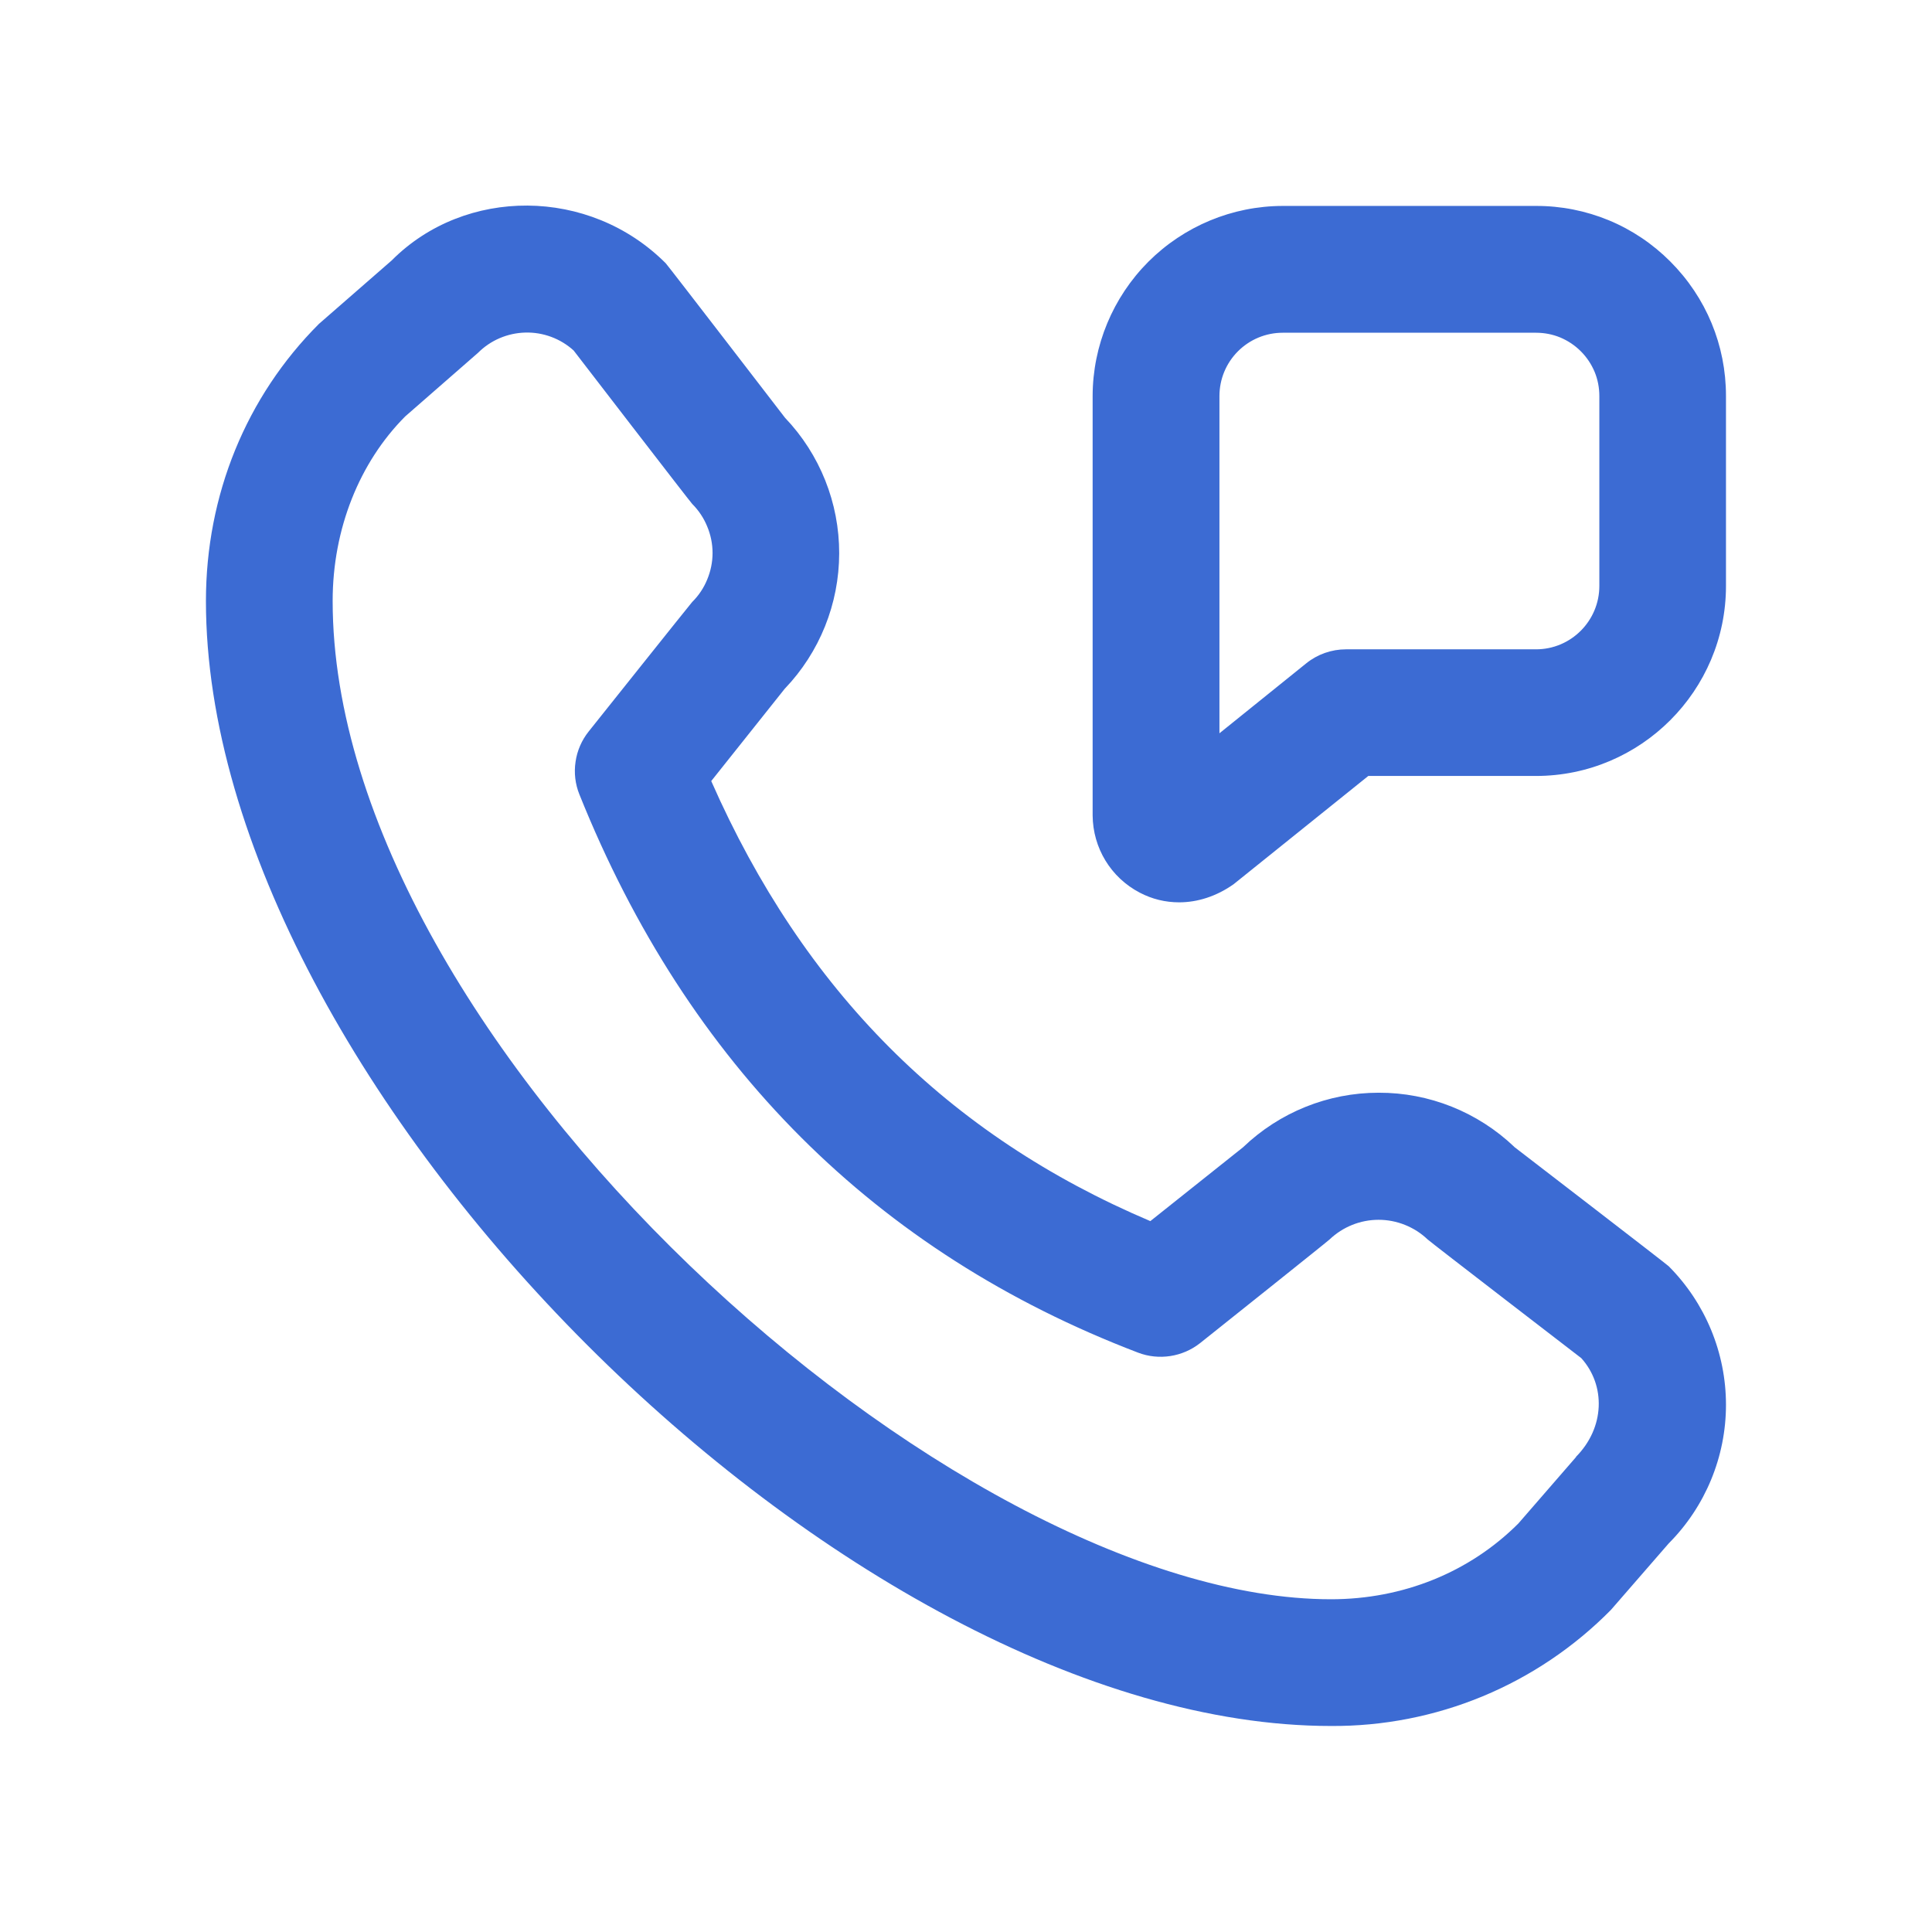
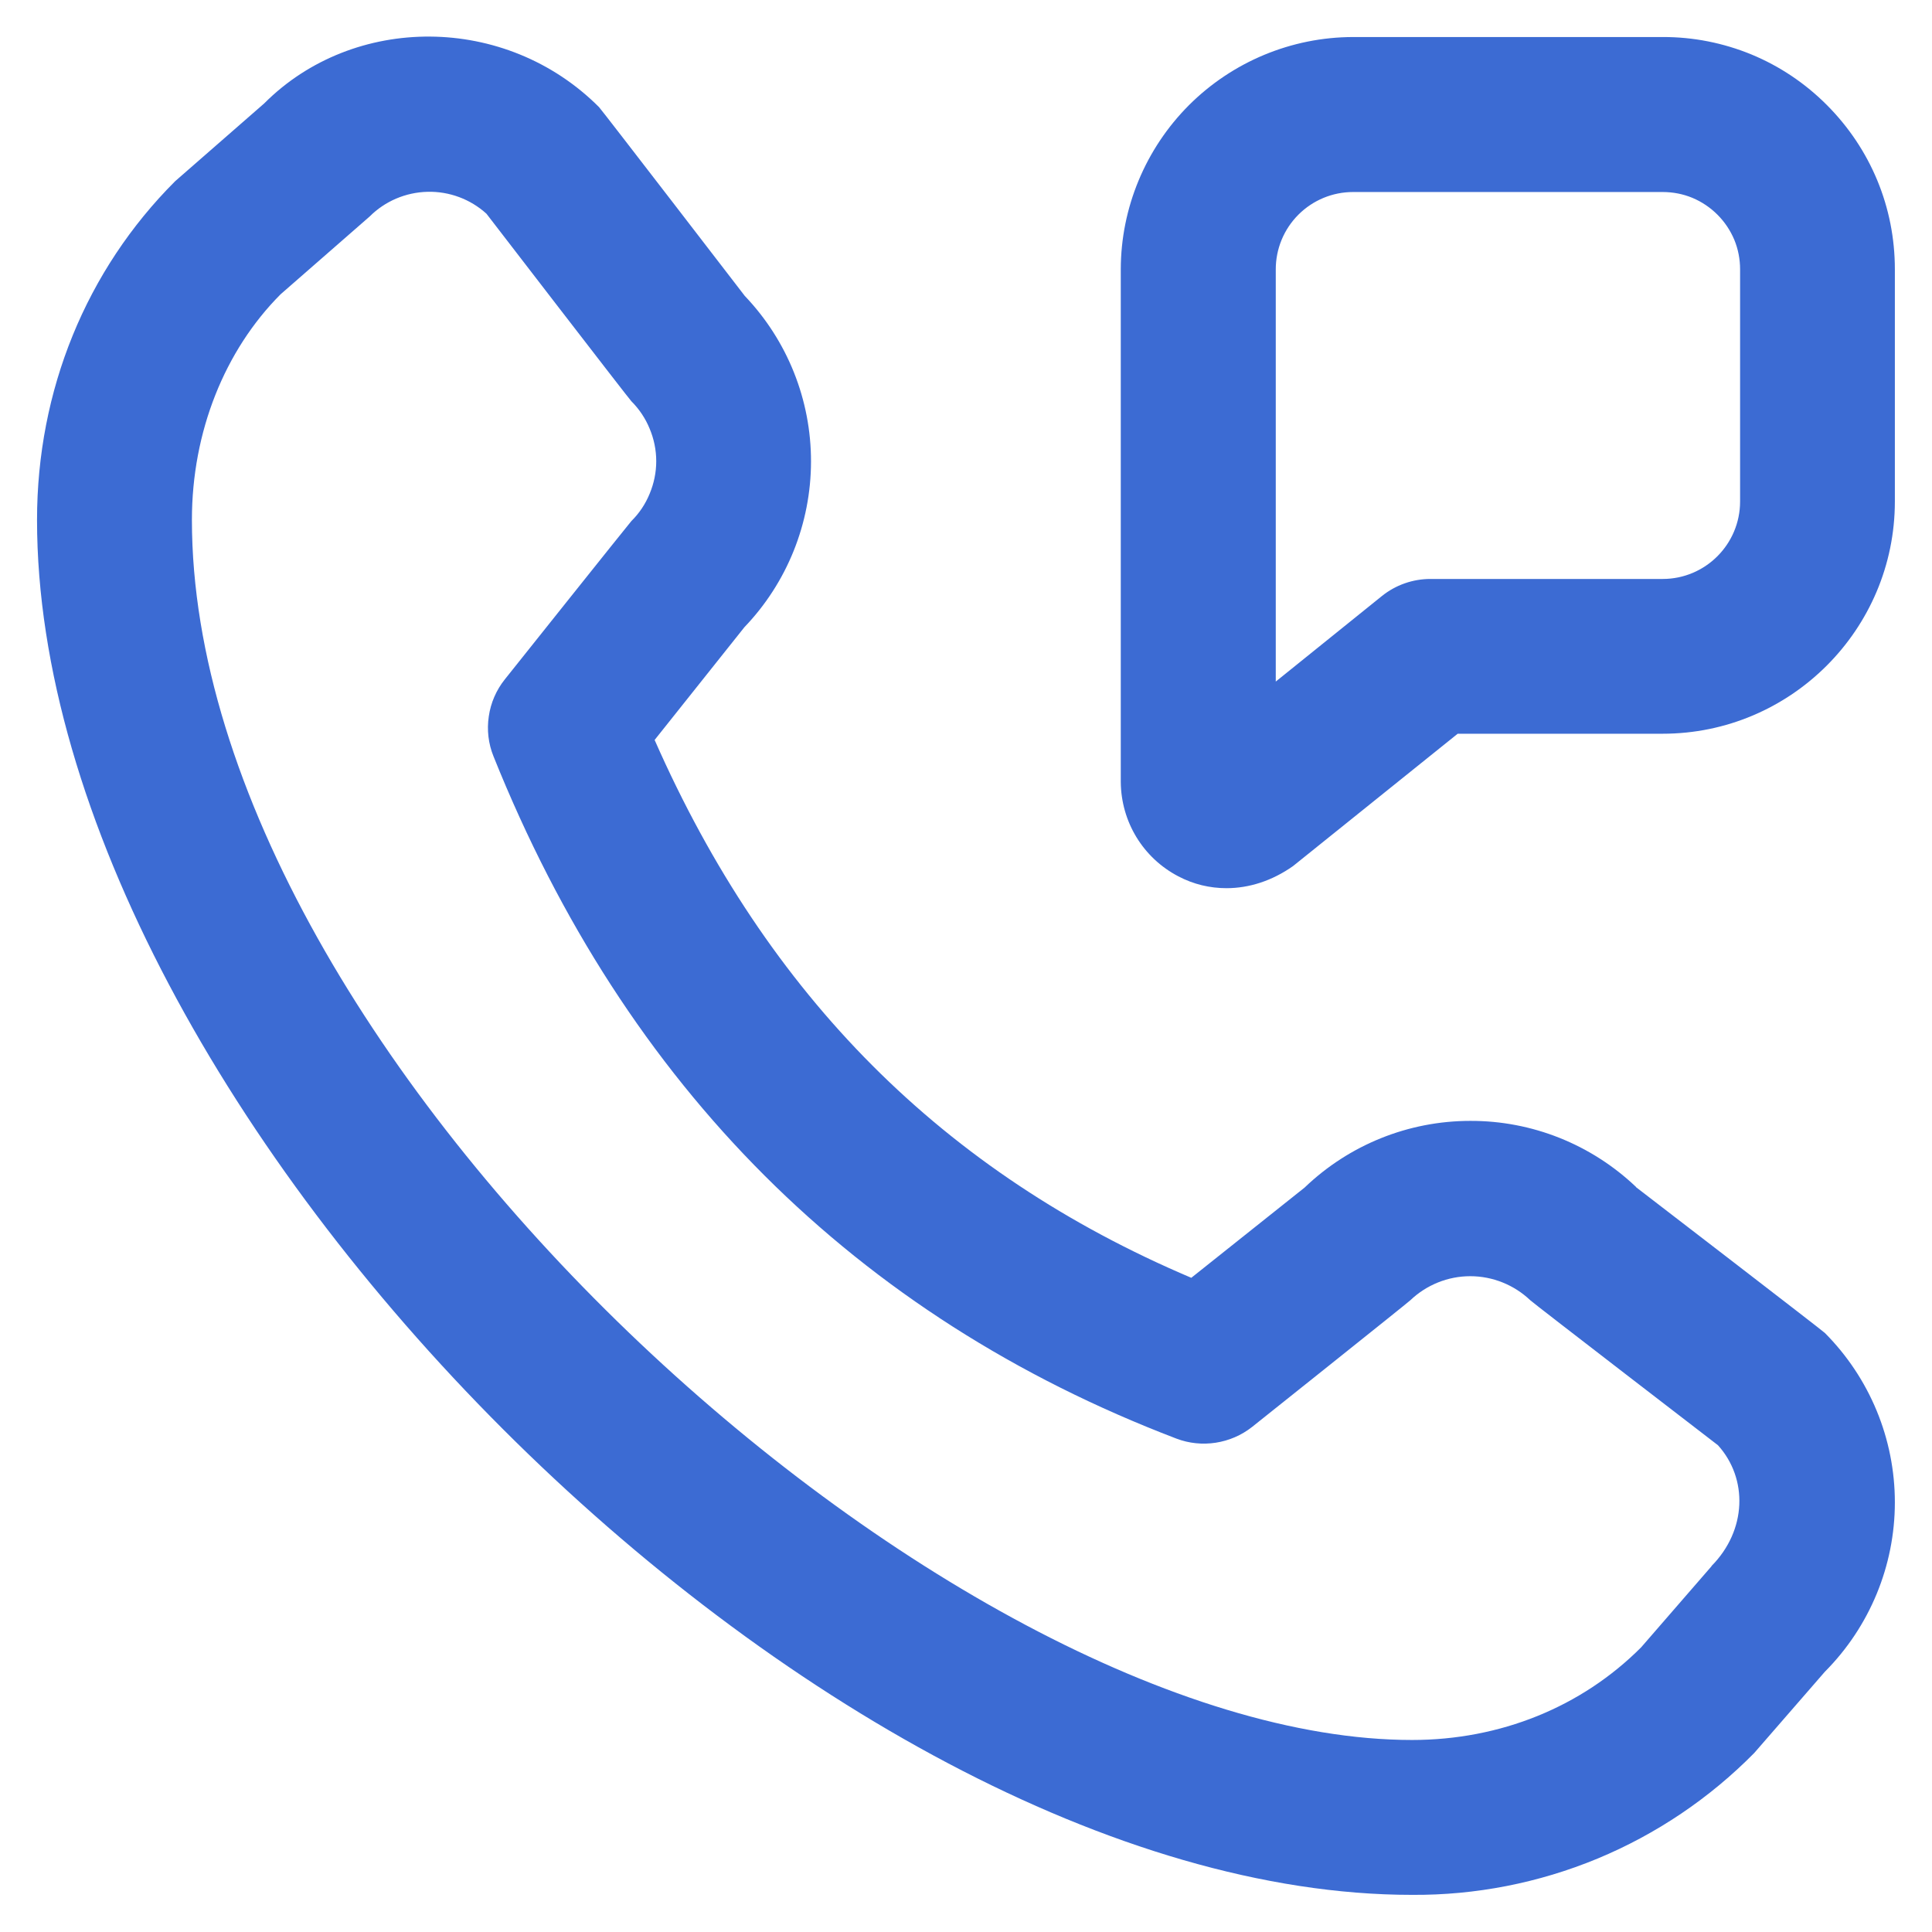
- <svg xmlns="http://www.w3.org/2000/svg" width="22" height="22" viewBox="0 0 22 22" fill="none">
-   <path d="M17.243 13.059C16.826 12.662 16.273 12.441 15.698 12.443C15.122 12.443 14.57 12.666 14.155 13.064L13.099 13.905C10.792 12.926 9.151 11.281 8.099 8.894L8.935 7.844C9.333 7.429 9.555 6.876 9.556 6.301C9.557 5.726 9.336 5.173 8.939 4.757C8.939 4.757 7.604 3.021 7.581 2.998C6.712 2.127 5.294 2.128 4.461 2.965L3.632 3.688C2.803 4.517 2.345 5.637 2.345 6.844C2.345 12.351 9.648 19.654 15.156 19.654C15.748 19.658 16.336 19.543 16.884 19.316C17.431 19.089 17.928 18.754 18.344 18.332L19.002 17.575C19.419 17.156 19.654 16.588 19.654 15.997C19.654 15.405 19.419 14.838 19.002 14.419C18.98 14.396 17.244 13.061 17.244 13.061L17.243 13.059ZM17.948 16.59L17.29 17.348C16.734 17.904 15.976 18.211 15.156 18.211C10.836 18.211 3.788 11.861 3.788 6.843C3.788 6.022 4.094 5.264 4.614 4.742L5.444 4.017C5.587 3.874 5.78 3.792 5.983 3.787C6.185 3.782 6.382 3.855 6.532 3.991C6.532 3.991 7.86 5.717 7.882 5.738C7.956 5.812 8.014 5.899 8.053 5.995C8.093 6.09 8.114 6.193 8.114 6.297C8.114 6.401 8.093 6.503 8.053 6.599C8.014 6.695 7.956 6.782 7.882 6.855C7.863 6.875 6.703 8.33 6.703 8.33C6.624 8.429 6.572 8.548 6.554 8.674C6.535 8.8 6.55 8.929 6.598 9.047C7.833 12.125 9.974 14.263 12.96 15.403C13.196 15.493 13.466 15.452 13.666 15.294C13.666 15.294 15.121 14.134 15.14 14.114C15.29 13.971 15.49 13.89 15.698 13.89C15.906 13.89 16.107 13.971 16.257 14.114C16.279 14.137 18.006 15.465 18.006 15.465C18.286 15.775 18.276 16.257 17.945 16.59H17.948ZM19.021 2.979C18.82 2.777 18.582 2.617 18.319 2.508C18.057 2.4 17.775 2.344 17.491 2.345H14.606C14.032 2.346 13.483 2.575 13.077 2.98C12.672 3.386 12.443 3.936 12.442 4.509V9.285C12.445 9.656 12.649 9.993 12.979 10.165C13.12 10.239 13.272 10.275 13.427 10.275C13.635 10.275 13.85 10.208 14.047 10.069L15.581 8.836H17.49C18.683 8.836 19.654 7.865 19.654 6.672V4.509C19.654 3.93 19.428 3.387 19.02 2.978L19.021 2.979ZM18.212 6.672C18.212 7.07 17.889 7.394 17.491 7.394H15.327C15.163 7.394 15.003 7.45 14.875 7.553L13.886 8.35V4.51C13.886 4.319 13.961 4.136 14.097 4C14.232 3.865 14.415 3.789 14.606 3.789H17.491C17.586 3.789 17.68 3.807 17.767 3.843C17.855 3.88 17.934 3.933 18.001 4C18.068 4.067 18.121 4.146 18.158 4.234C18.194 4.321 18.212 4.415 18.212 4.51V6.674V6.672Z" fill="#3C6BD3" />
+ <svg xmlns="http://www.w3.org/2000/svg" width="20" height="20" viewBox="0 0 18 18" fill="none">
+   <path d="M15.243 11.059C14.826 10.662 14.273 10.441 13.698 10.443C13.122 10.443 12.57 10.666 12.155 11.064L11.099 11.905C8.792 10.926 7.151 9.281 6.099 6.894L6.935 5.844C7.333 5.429 7.555 4.876 7.556 4.301C7.557 3.726 7.336 3.173 6.939 2.757C6.939 2.757 5.604 1.021 5.581 0.998C4.712 0.127 3.294 0.128 2.461 0.964L1.632 1.688C0.803 2.517 0.345 3.637 0.345 4.844C0.345 10.351 7.648 17.654 13.156 17.654C13.748 17.658 14.336 17.543 14.884 17.316C15.431 17.089 15.928 16.754 16.344 16.332L17.002 15.575C17.419 15.156 17.654 14.588 17.654 13.997C17.654 13.405 17.419 12.838 17.002 12.419C16.98 12.396 15.243 11.061 15.243 11.061L15.243 11.059ZM15.947 14.591L15.29 15.348C14.734 15.905 13.976 16.211 13.156 16.211C8.836 16.211 1.788 9.861 1.788 4.843C1.788 4.022 2.094 3.264 2.614 2.742L3.444 2.017C3.587 1.874 3.78 1.792 3.983 1.787C4.185 1.782 4.382 1.855 4.532 1.991C4.532 1.991 5.86 3.717 5.882 3.738C5.956 3.812 6.014 3.899 6.053 3.995C6.093 4.09 6.114 4.193 6.114 4.297C6.114 4.401 6.093 4.503 6.053 4.599C6.014 4.695 5.956 4.782 5.882 4.855C5.863 4.875 4.703 6.33 4.703 6.33C4.624 6.429 4.572 6.548 4.554 6.674C4.535 6.8 4.55 6.929 4.598 7.047C5.833 10.125 7.974 12.263 10.96 13.403C11.196 13.493 11.466 13.452 11.666 13.294C11.666 13.294 13.121 12.134 13.14 12.114C13.29 11.971 13.49 11.89 13.698 11.89C13.906 11.89 14.107 11.971 14.257 12.114C14.279 12.137 16.006 13.465 16.006 13.465C16.286 13.775 16.276 14.257 15.945 14.591H15.947ZM17.021 0.979C16.82 0.777 16.582 0.617 16.319 0.508C16.057 0.4 15.775 0.344 15.491 0.345H12.606C12.032 0.346 11.483 0.575 11.077 0.98C10.672 1.386 10.443 1.936 10.442 2.509V7.285C10.445 7.656 10.649 7.993 10.979 8.165C11.12 8.239 11.272 8.275 11.427 8.275C11.635 8.275 11.85 8.208 12.047 8.069L13.581 6.836H15.49C16.683 6.836 17.654 5.865 17.654 4.672V2.509C17.654 1.93 17.428 1.387 17.02 0.978L17.021 0.979ZM16.212 4.672C16.212 5.07 15.889 5.394 15.491 5.394H13.327C13.163 5.394 13.003 5.45 12.875 5.553L11.886 6.35V2.51C11.886 2.319 11.961 2.136 12.097 2C12.232 1.865 12.415 1.789 12.606 1.789H15.491C15.586 1.789 15.68 1.807 15.767 1.843C15.855 1.88 15.934 1.933 16.001 2C16.068 2.067 16.121 2.146 16.158 2.234C16.194 2.321 16.212 2.415 16.212 2.51V4.674V4.672Z" fill="#3C6BD3" />
</svg>
